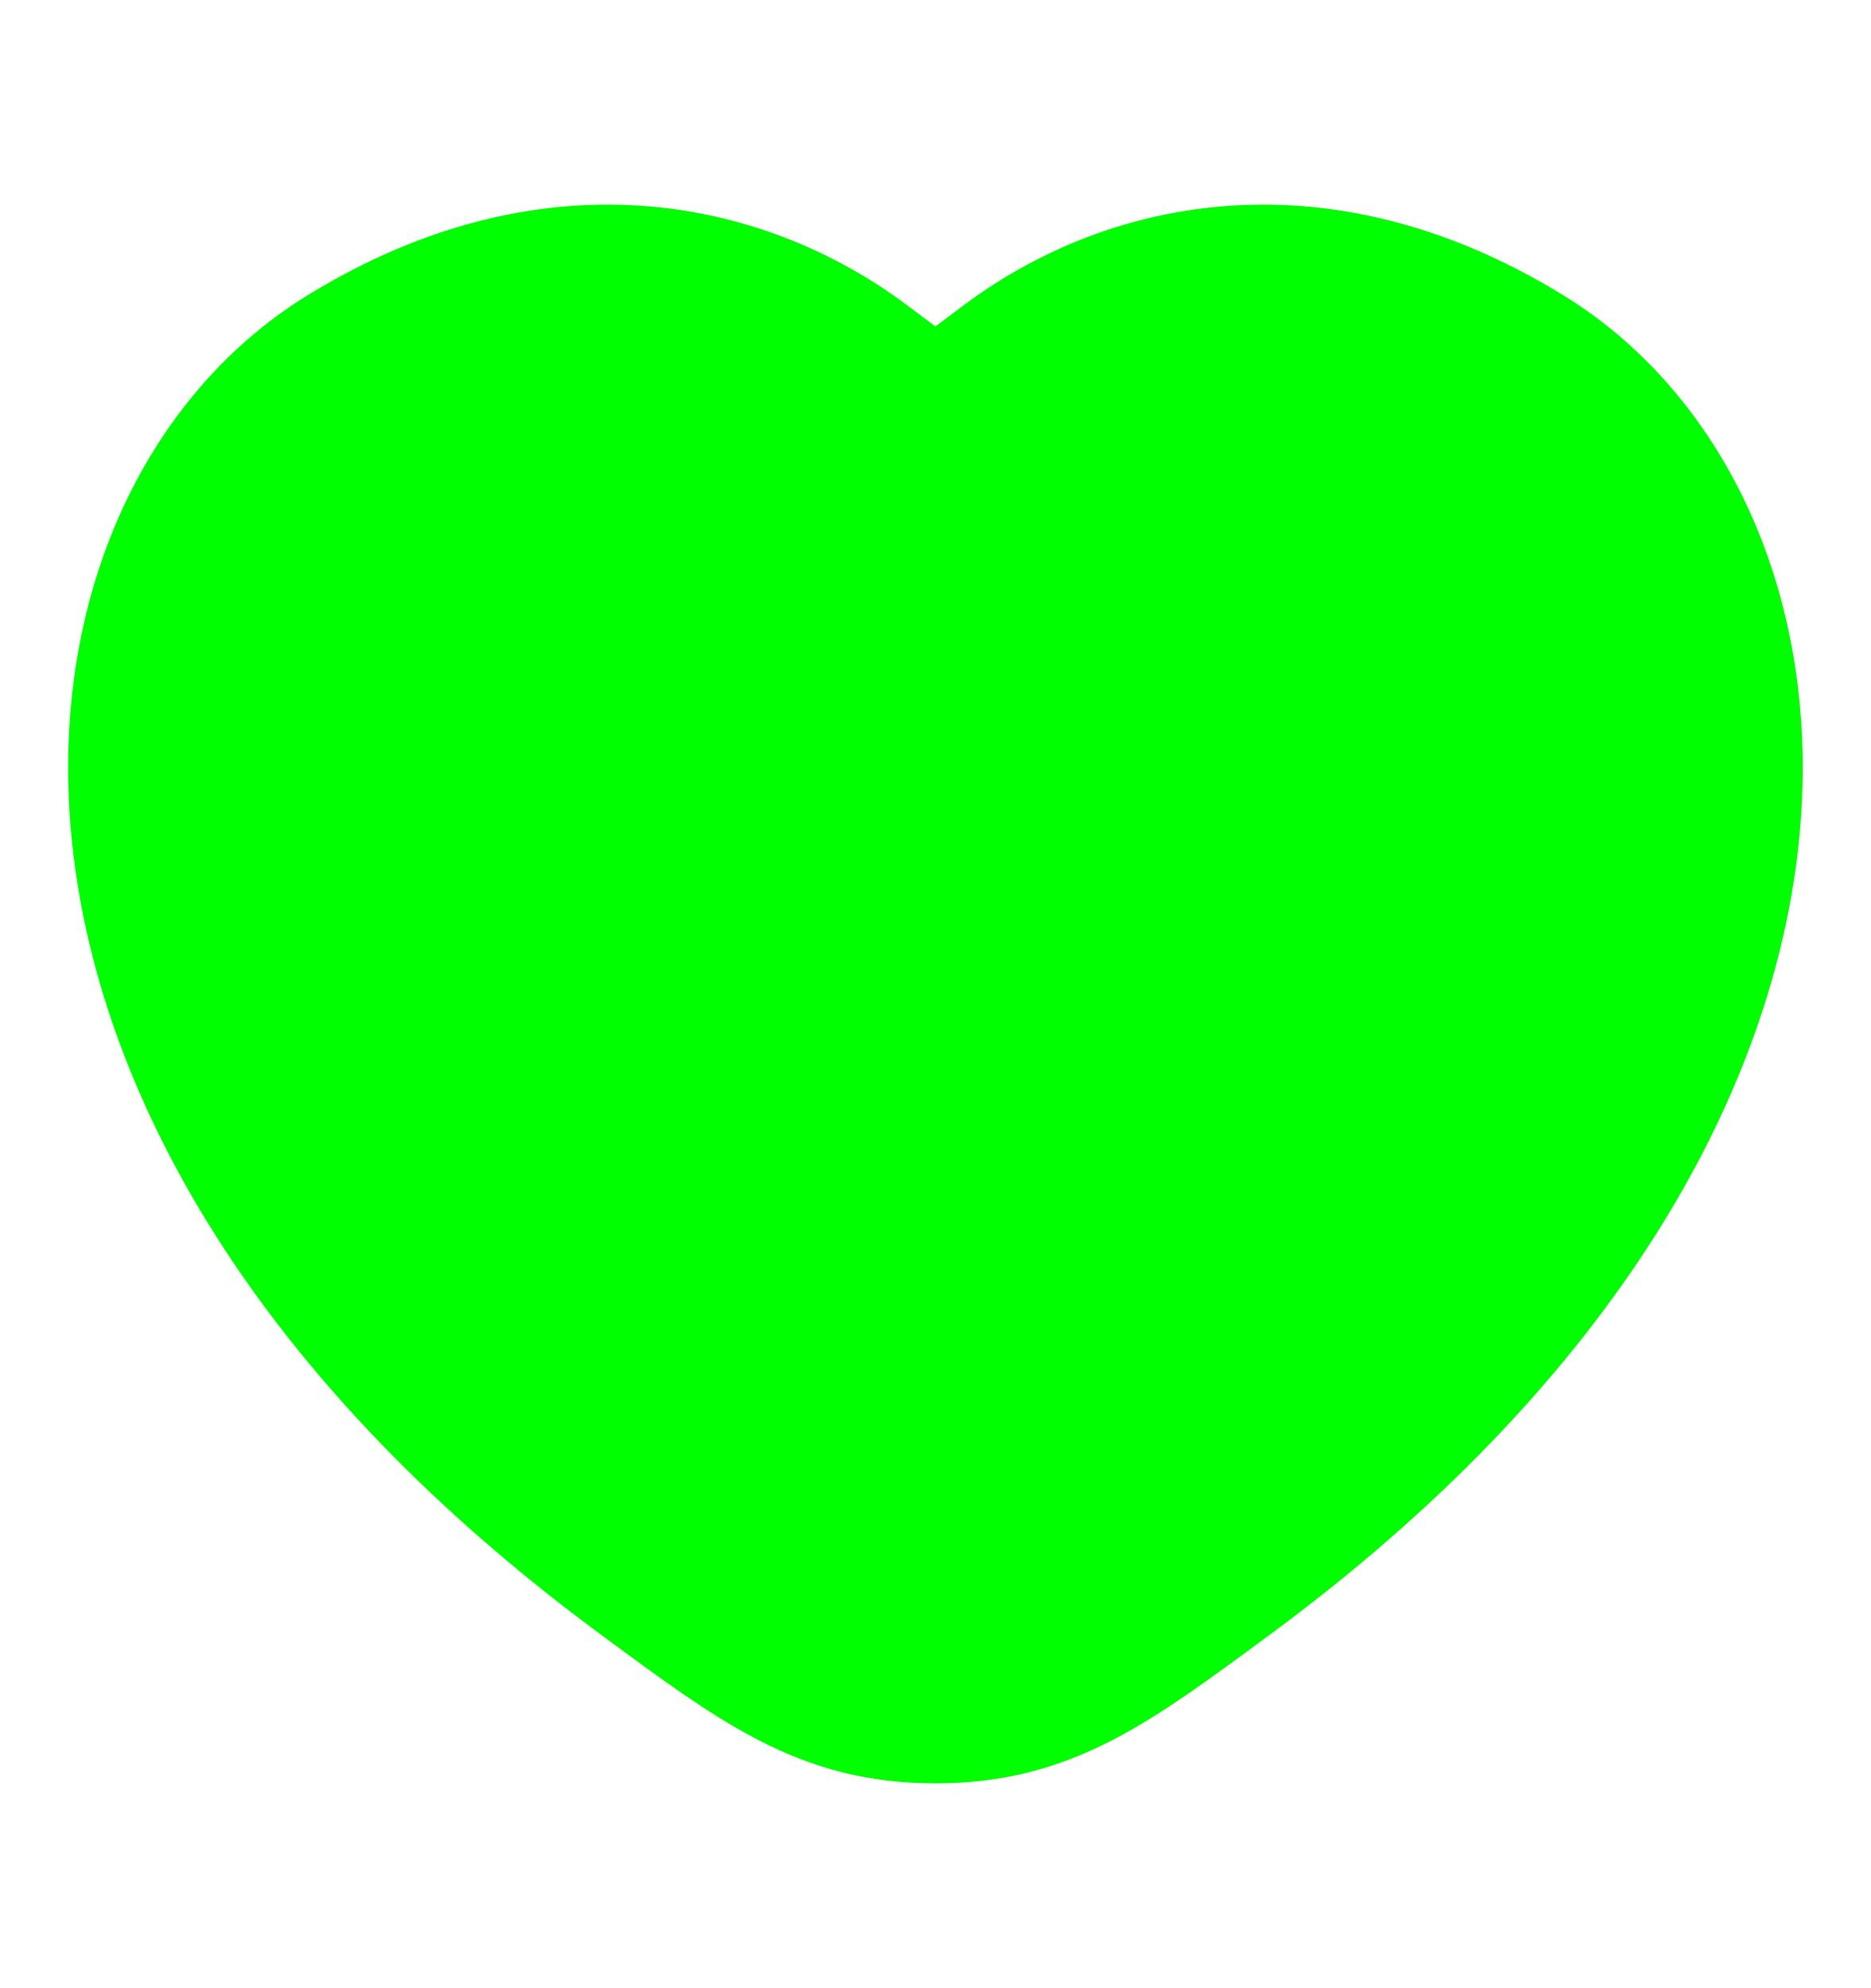
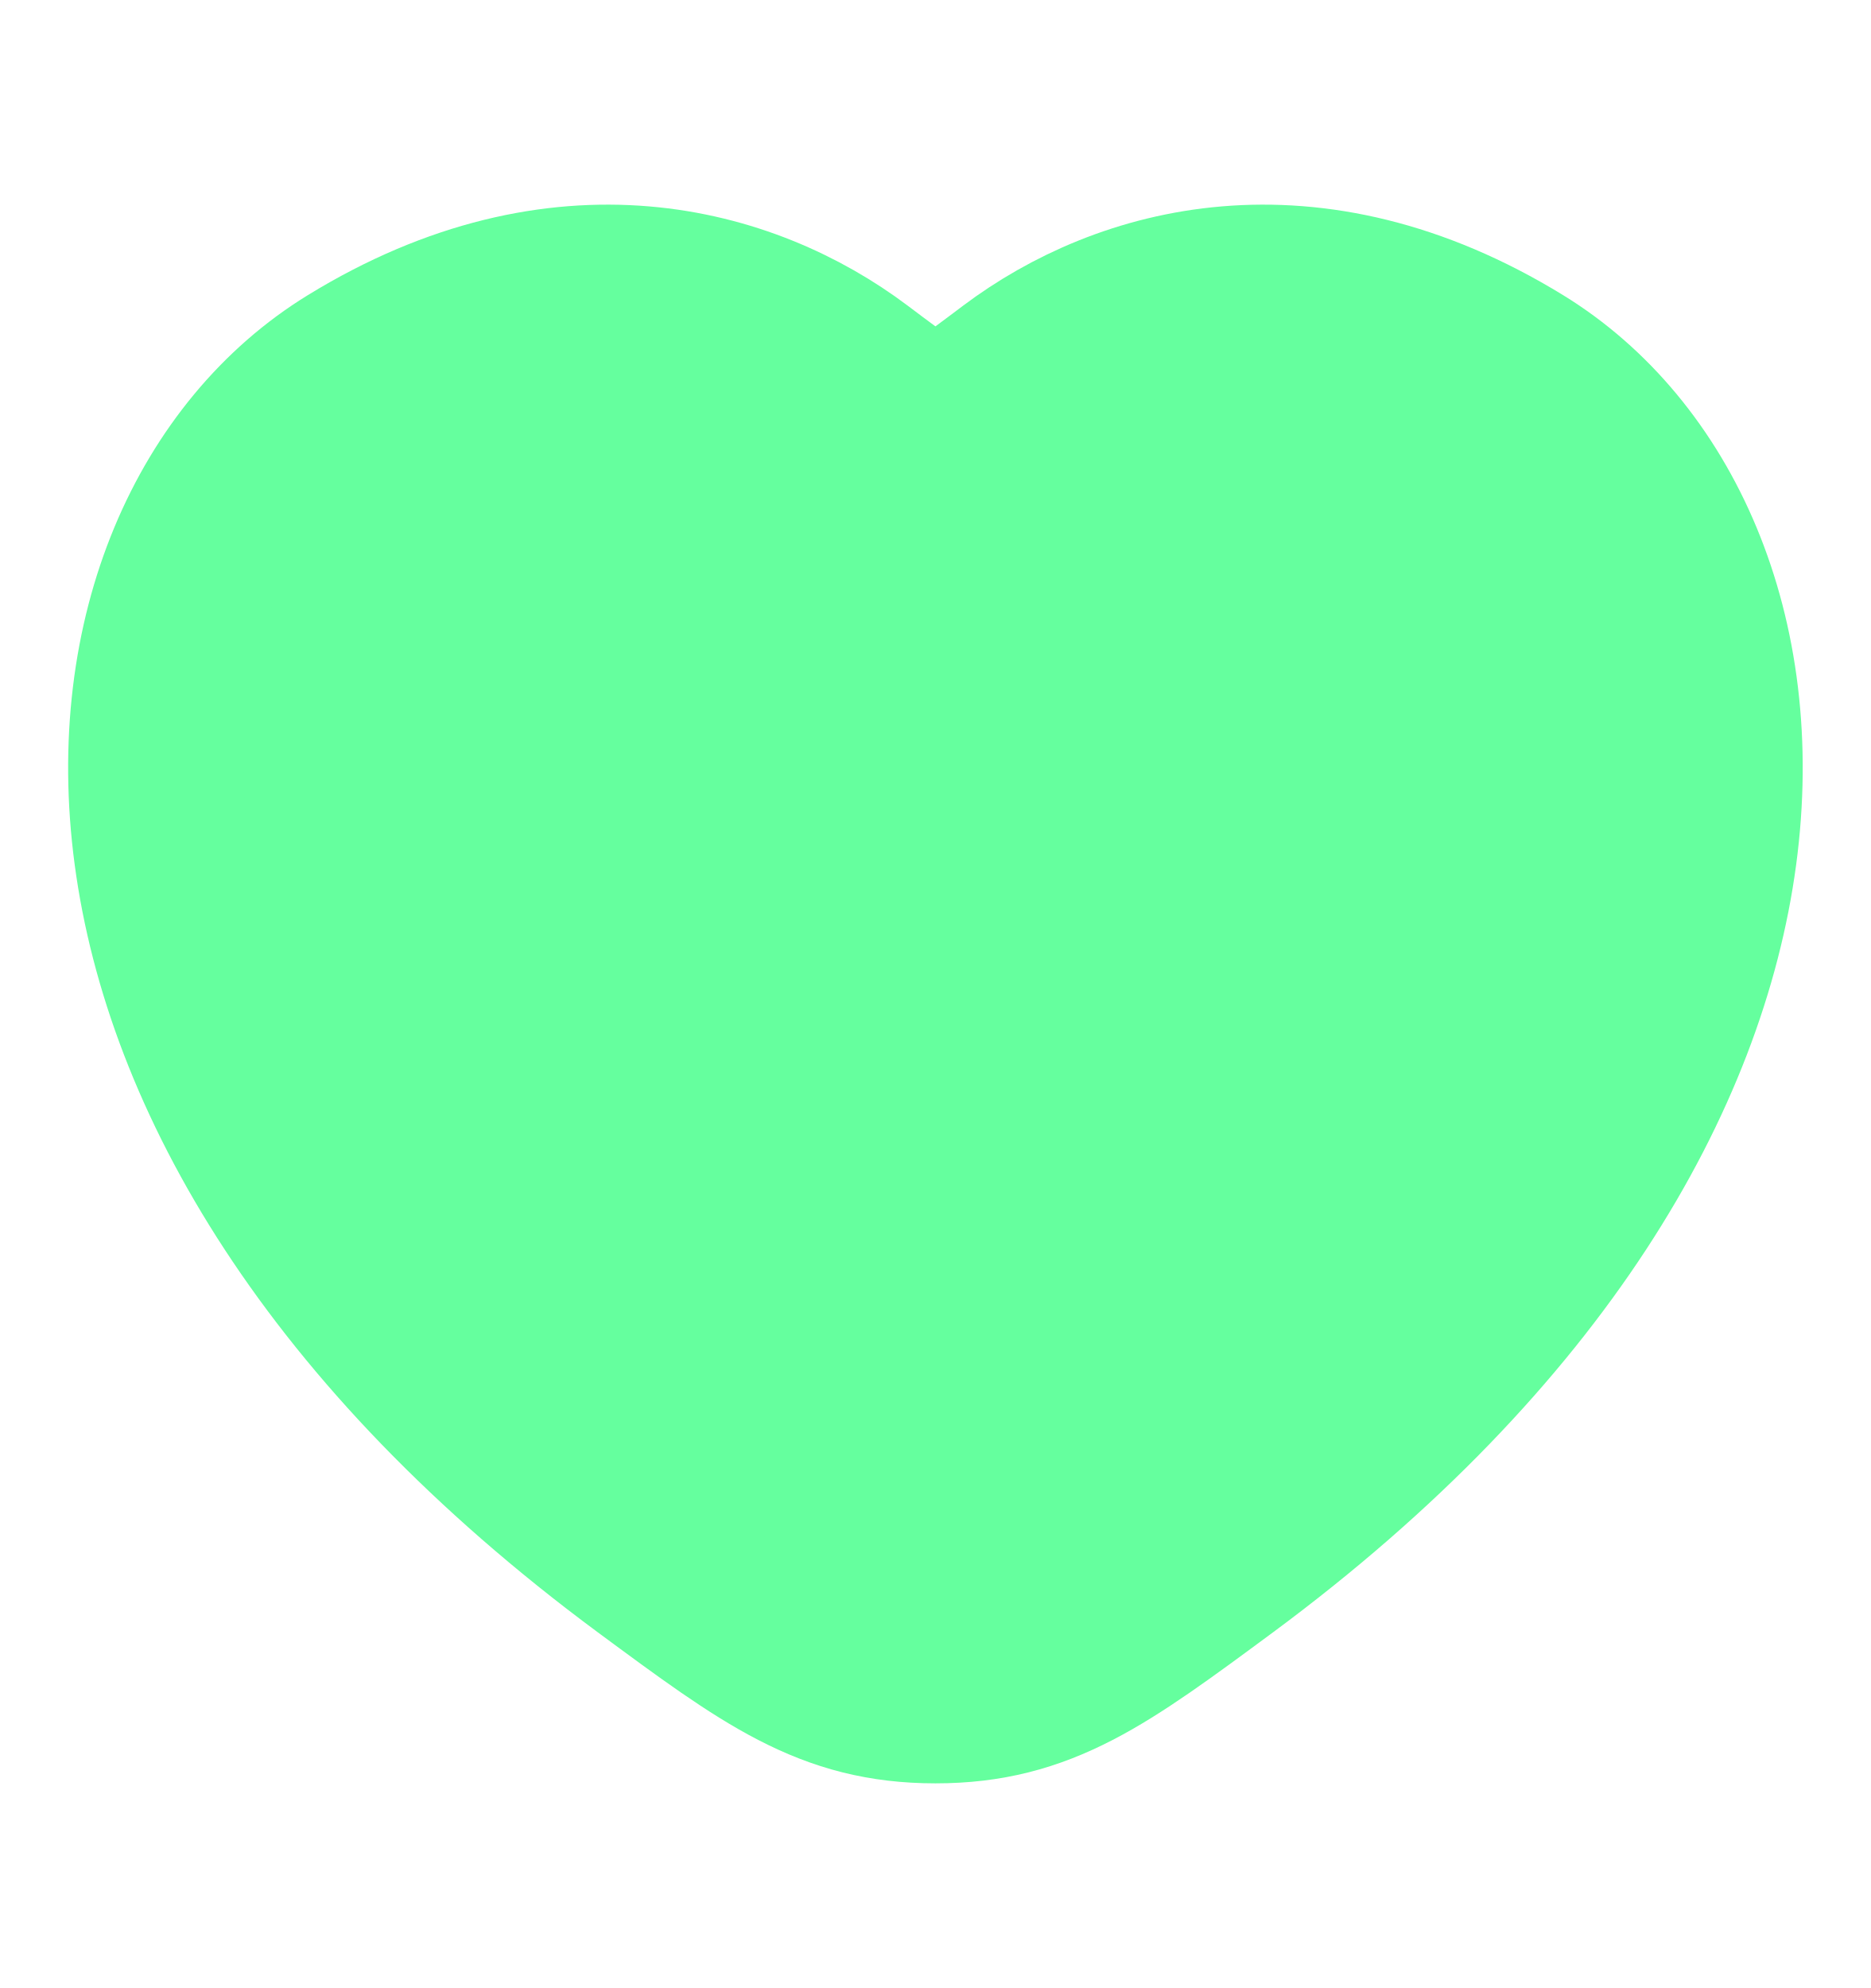
<svg xmlns="http://www.w3.org/2000/svg" width="16" height="17" viewBox="0 0 16 17" fill="none">
  <g id="favourite">
-     <path id="Vector" d="M12.975 3.163C11.187 2.066 9.627 2.508 8.689 3.212C8.305 3.501 8.113 3.645 8 3.645C7.887 3.645 7.694 3.501 7.31 3.212C6.373 2.508 4.812 2.066 3.025 3.163C0.678 4.602 0.147 9.35 5.559 13.356C6.59 14.118 7.106 14.5 8 14.5C8.894 14.5 9.409 14.118 10.44 13.356C15.852 9.35 15.321 4.602 12.975 3.163Z" fill="#00FF00" stroke="#00FF00" stroke-width="1.5" stroke-linecap="round" />
+     <path id="Vector" d="M12.975 3.163C11.187 2.066 9.627 2.508 8.689 3.212C8.305 3.501 8.113 3.645 8 3.645C7.887 3.645 7.694 3.501 7.31 3.212C6.373 2.508 4.812 2.066 3.025 3.163C0.678 4.602 0.147 9.35 5.559 13.356C6.59 14.118 7.106 14.5 8 14.5C8.894 14.5 9.409 14.118 10.44 13.356C15.852 9.35 15.321 4.602 12.975 3.163Z" fill="#65FF9E" stroke="#65FF9E" stroke-width="1.5" stroke-linecap="round" />
  </g>
</svg>
